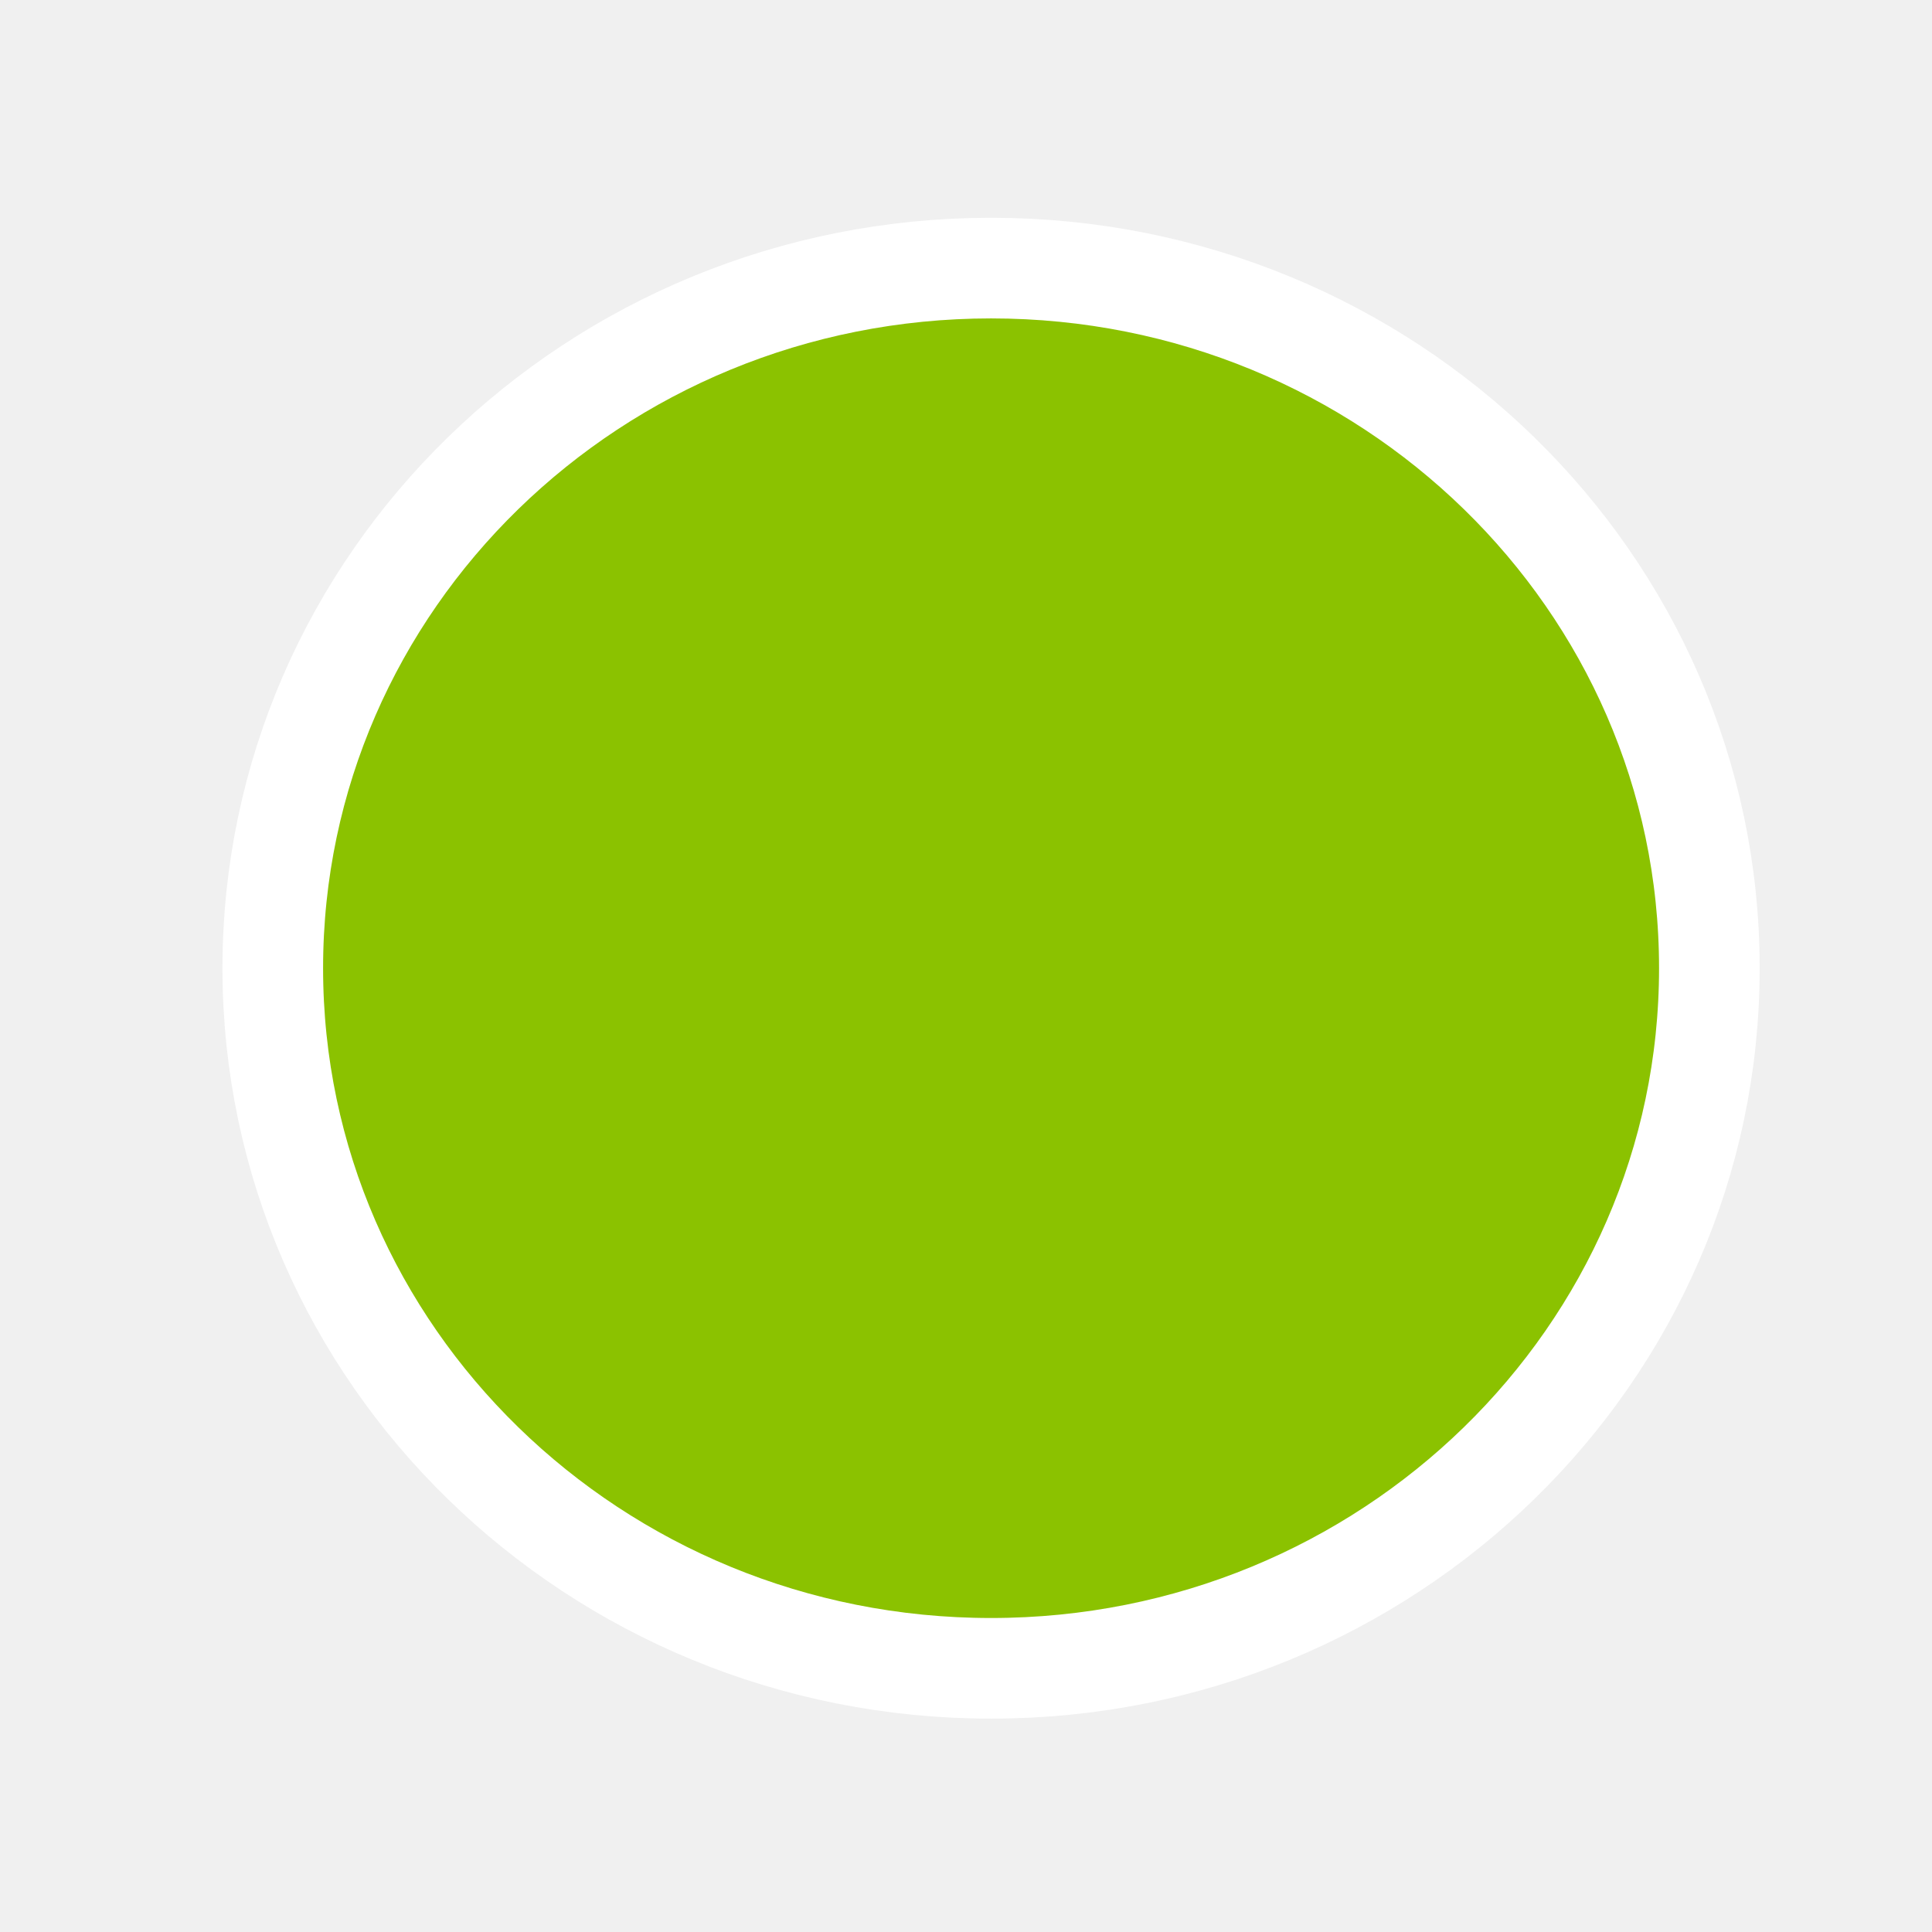
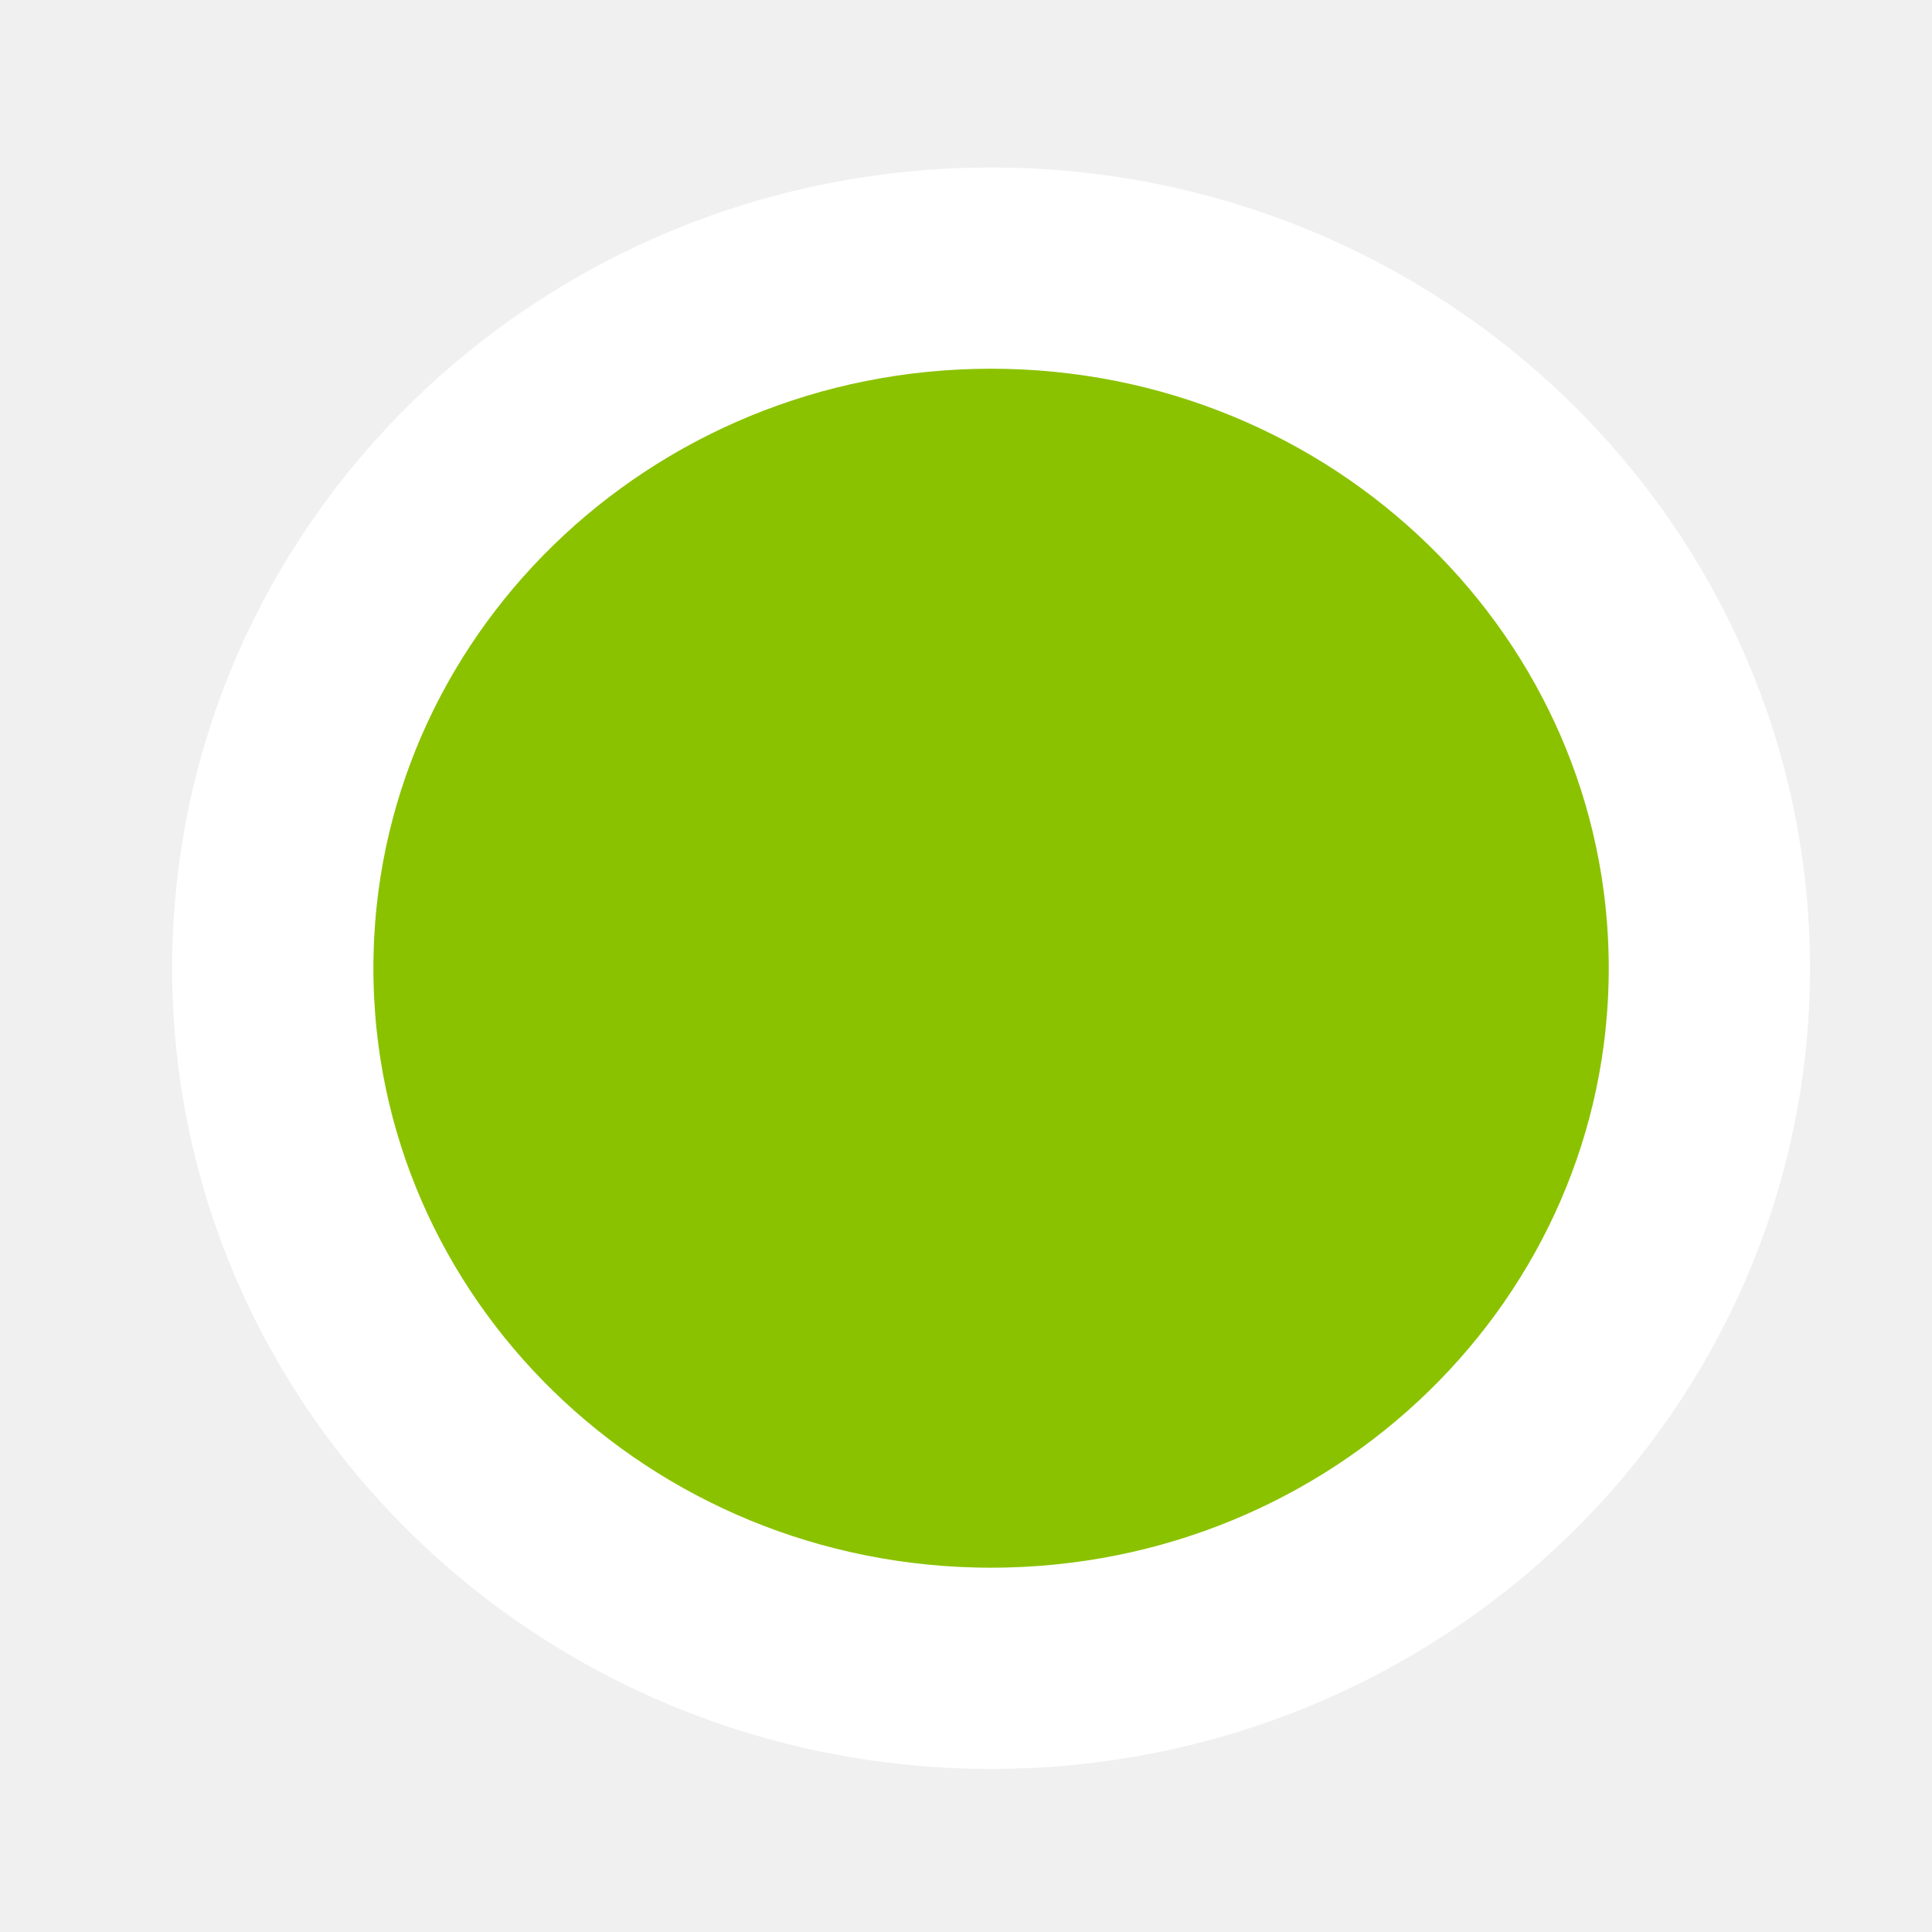
<svg xmlns="http://www.w3.org/2000/svg" id="park-marker" width="48" height="48" viewBox="0 0 512 512" version="1.1">
  <defs id="defs3400" />
  <path fill="transparent" d=" M 0.00 0.00 L 512.00 0.00 L 512.00 512.00 L 0.00 512.00 L 0.00 0.00 Z" id="path3390" />
  <path style="fill:none;fill-opacity:1;stroke:none;stroke-opacity:1" d="m 20.699,2.224 c 1.748,-0.46 5.403,-0.441 7.345,0.037 8.142,2.008 13.251,9.124 12.671,17.646 -0.418,6.144 -3.288,12.388 -8.911,19.386 -1.778,2.212 -7.046,7.568 -7.444,7.568 C 9.331,35.987 -0.391,8.306 20.699,2.224 Z m 7.471,28.308 c 2.158,-0.736 3.901,-1.874 5.567,-3.635 C 38.511,21.848 38.286,13.928 33.227,9.011 30.668,6.524 27.92,5.415 24.316,5.415 c -3.675,0 -6.442,1.144 -9.034,3.735 -3.947,3.946 -4.963,9.657 -2.601,14.63 1.489,3.135 5.104,6.14 8.36,6.949 1.94,0.482 5.418,0.385 7.129,-0.198 z" id="path3566" transform="scale(10.66667,10.66667)" />
  <path style="fill:none;fill-opacity:1;stroke:none;stroke-opacity:1" d="M 21.022,43.868 C 14.403,37.176 10.329,30.716 8.575,24.13 7.814,21.27 7.709,16.481 8.356,14.106 9.948,8.255 14.768,3.588 20.619,2.231 c 2,-0.464 5.5,-0.456 7.449,0.017 0.856,0.208 2.503,0.831 3.66,1.385 1.768,0.848 2.415,1.32 4.066,2.973 2.156,2.158 3.183,3.716 4.003,6.074 2.236,6.431 0.576,14.251 -4.698,22.135 -0.929,1.388 -2.333,3.32 -3.121,4.292 -1.983,2.448 -7.211,7.754 -7.64,7.754 -0.194,0 -1.686,-1.347 -3.314,-2.993 z M 28.751,30.313 C 38.82,26.192 40.115,13.178 31.039,7.311 28.952,5.962 27.152,5.469 24.316,5.469 c -3.967,0 -6.611,1.176 -9.422,4.192 -5.861,6.288 -3.929,16.313 3.886,20.163 2.083,1.026 3.12,1.218 6.101,1.129 2.02,-0.06 2.744,-0.18 3.87,-0.641 z" id="path3568" transform="scale(10.66667,10.66667)" />
  <path style="fill:#b22222;fill-opacity:1" d="m 7.618,19.621 c 0.011,-0.263 0.064,-0.317 0.136,-0.136 0.065,0.163 0.057,0.358 -0.018,0.433 -0.075,0.075 -0.128,-0.058 -0.119,-0.296 z" id="path3570" transform="scale(10.66667,10.66667)" />
  <g id="layer1" style="display:none">
    <path style="fill:#b22222;fill-opacity:1" d="M 22.283,45.307 C 20.062,43.254 17.219,40.05 15.039,37.142 7.662,27.305 5.783,17.378 9.914,10.07 13.306,4.072 20.488,0.705 27.18,1.977 c 3.529,0.671 6.29,2.107 8.778,4.566 3.689,3.647 5.29,8.249 4.819,13.853 -0.571,6.789 -4.264,13.915 -11.203,21.612 -2.01,2.23 -4.961,5.078 -5.257,5.076 -0.062,-6.77e-4 -0.977,-0.8 -2.033,-1.776 z m 5.185,-14.593 C 30.903,29.801 34.323,27.043 35.8,23.996 38.745,17.922 36.638,10.702 30.913,7.249 23.761,2.935 14.733,6.42 11.978,14.557 c -0.639,1.887 -0.589,5.722 0.099,7.724 1.352,3.929 4.787,7.21 8.737,8.345 1.695,0.487 4.992,0.531 6.654,0.088 z" id="path3564" transform="scale(10.66667,10.66667)" />
    <path style="fill:#b22222;fill-opacity:1;stroke:none;stroke-opacity:1" d="M 20.813,43.755 C 11.695,34.426 7.529,26.078 7.815,17.707 7.962,13.404 9.349,10.078 12.288,6.984 18.879,0.046 29.251,-0.108 35.991,6.632 43.413,14.054 42.421,25.374 33.281,37.546 c -2.06,2.743 -8.454,9.551 -8.964,9.544 -0.136,-0.002 -1.713,-1.503 -3.504,-3.336 z m 6.676,-13.052 c 4.428,-1.153 8.114,-4.839 9.267,-9.267 0.441,-1.694 0.442,-4.595 0.002,-6.322 C 35.853,11.555 33.239,8.321 30.015,6.771 24.872,4.297 19.273,5.229 15.278,9.224 c -2.58,2.58 -3.776,5.45 -3.776,9.061 0,3.603 1.186,6.423 3.8,9.036 1.694,1.693 3.579,2.796 5.762,3.37 1.65,0.434 4.782,0.44 6.426,0.011 l 0,9e-6 z" id="path4384" transform="scale(10.66667,10.66667)" />
  </g>
  <g id="layer2">
-     <ellipse style="fill-opacity:1;stroke:#ffffff;stroke-width:26.667;stroke-miterlimit:4;stroke-dasharray:none;stroke-opacity:1;fill:#8bc200;fill-rule:nonzero" id="path5277" cx="262.644" cy="256.585" rx="190.356" ry="185.537" />
+     <ellipse style="fill-opacity:1;stroke:#ffffff;stroke-width:53.333;stroke-miterlimit:4;stroke-dasharray:none;stroke-opacity:1;fill:#8bc200;fill-rule:nonzero" id="path5277" cx="262.644" cy="256.585" rx="190.356" ry="185.537" />
  </g>
</svg>
